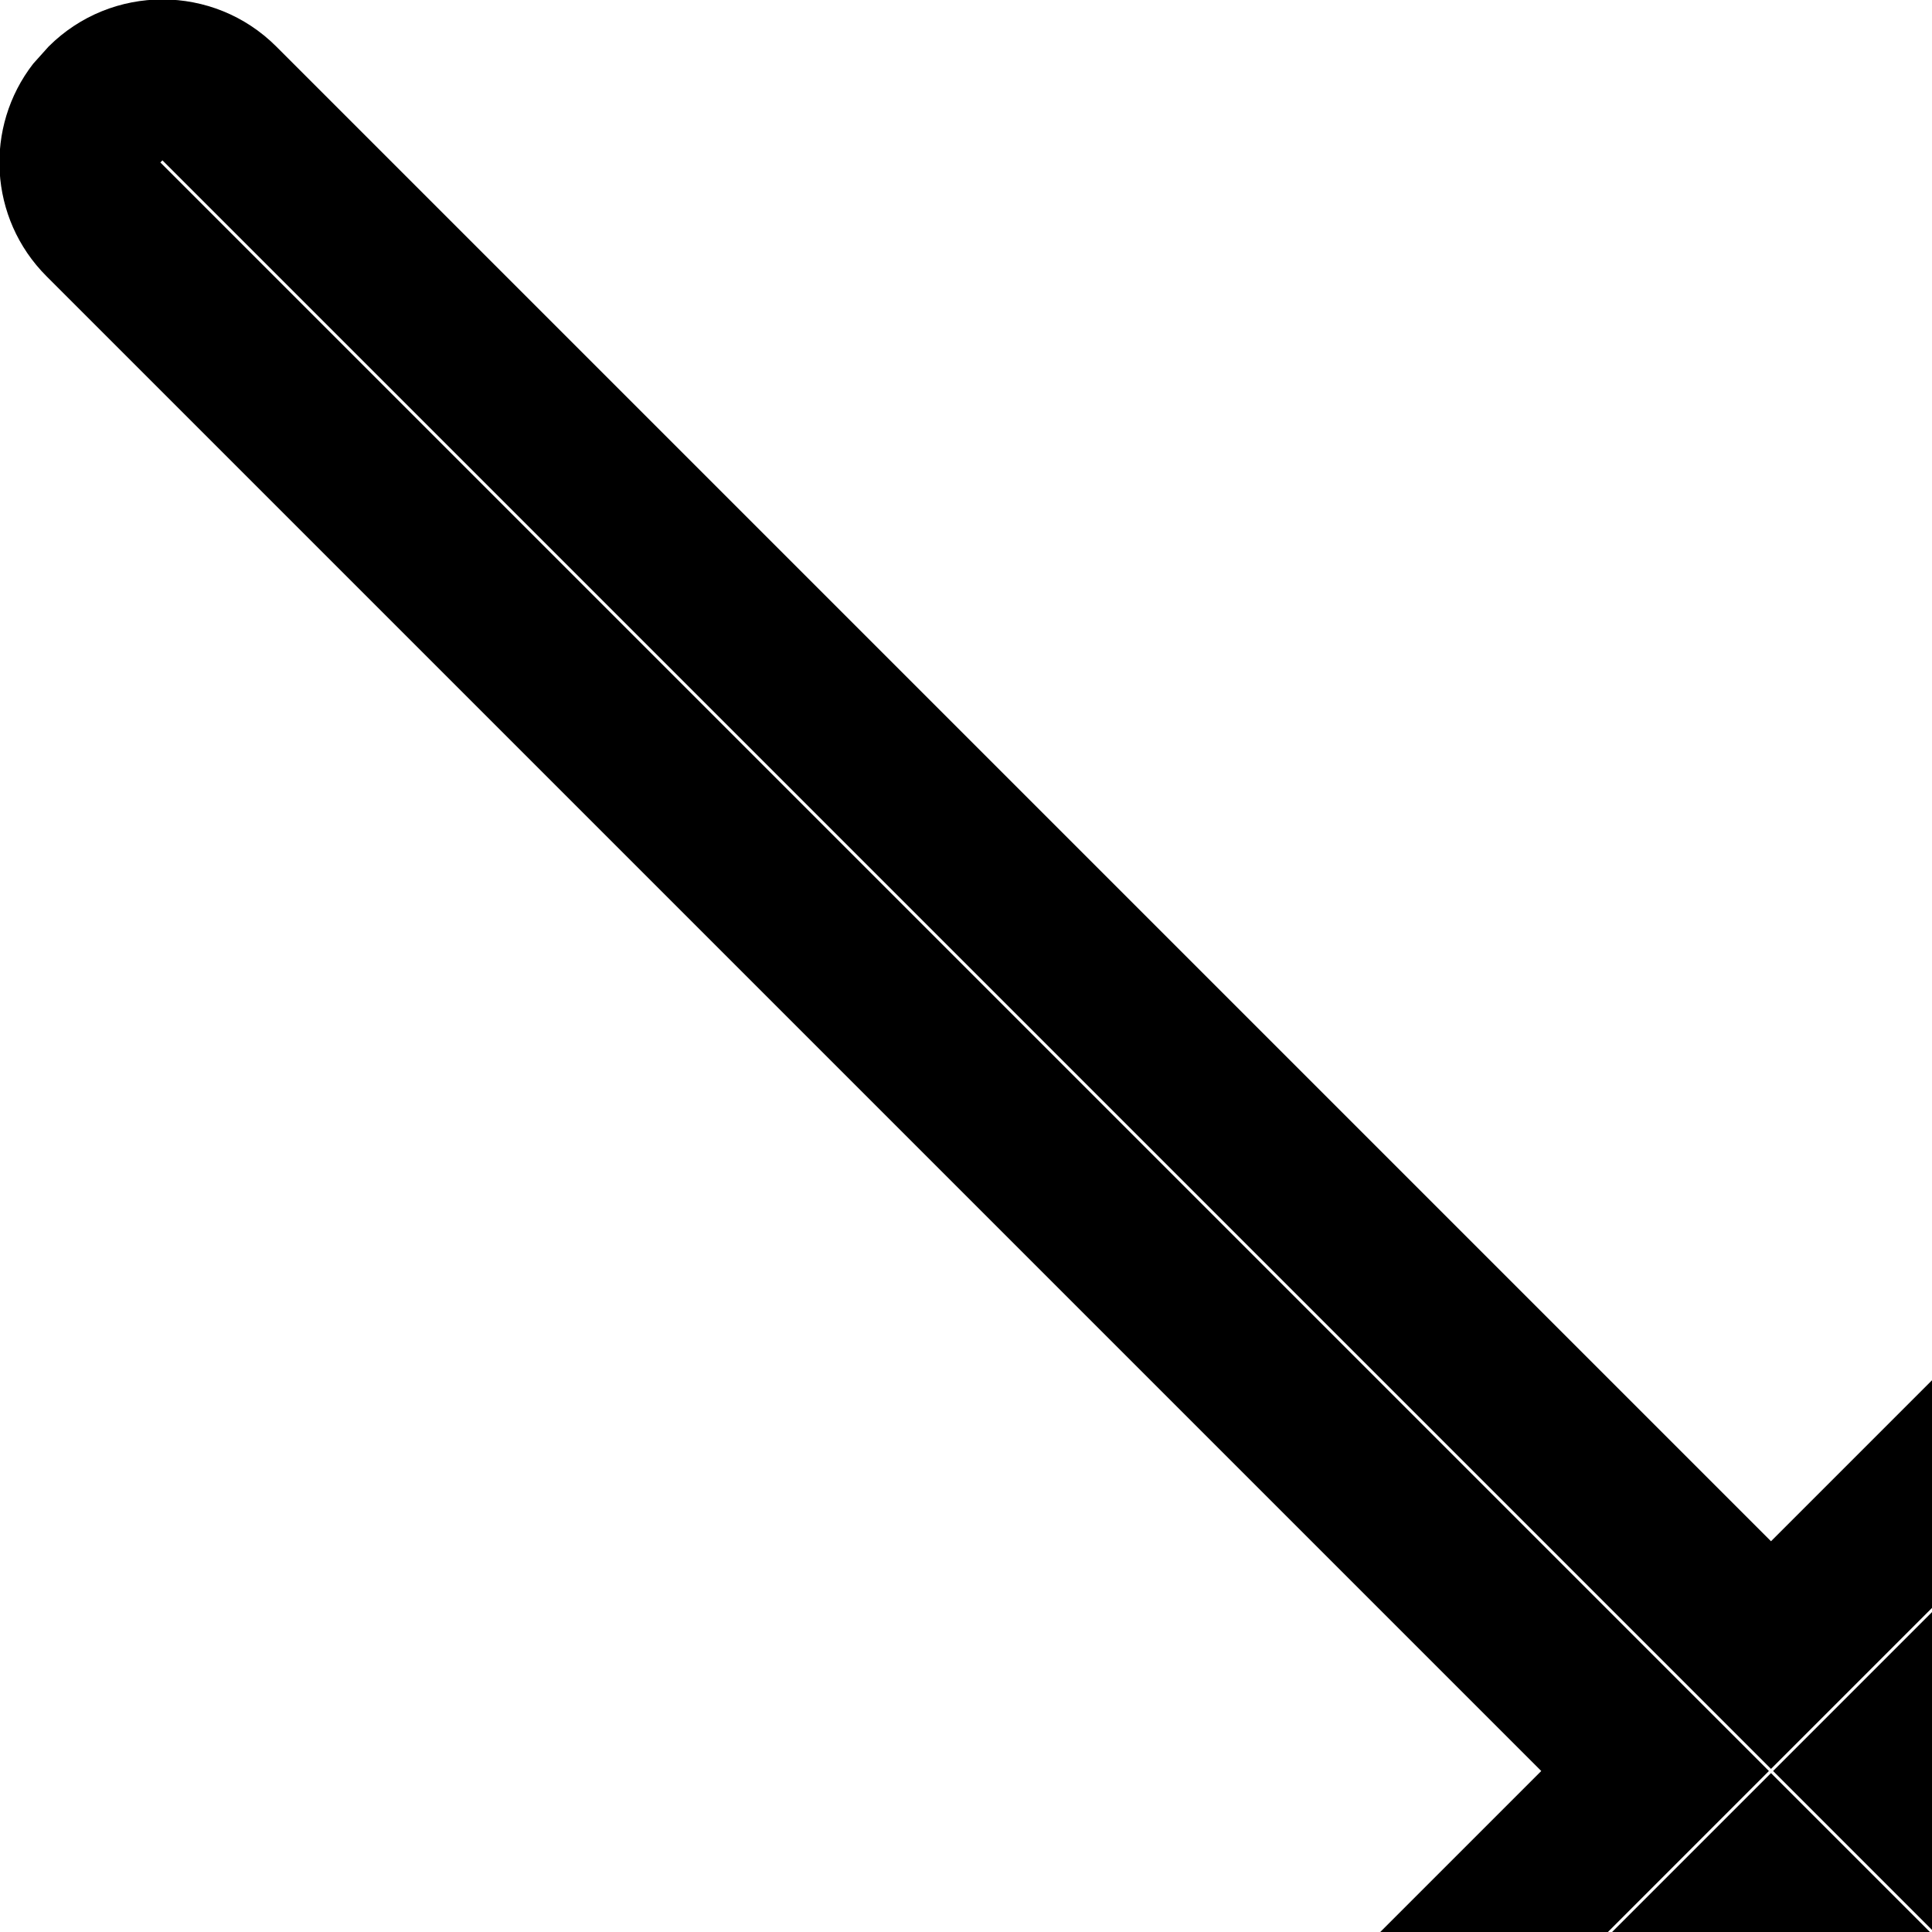
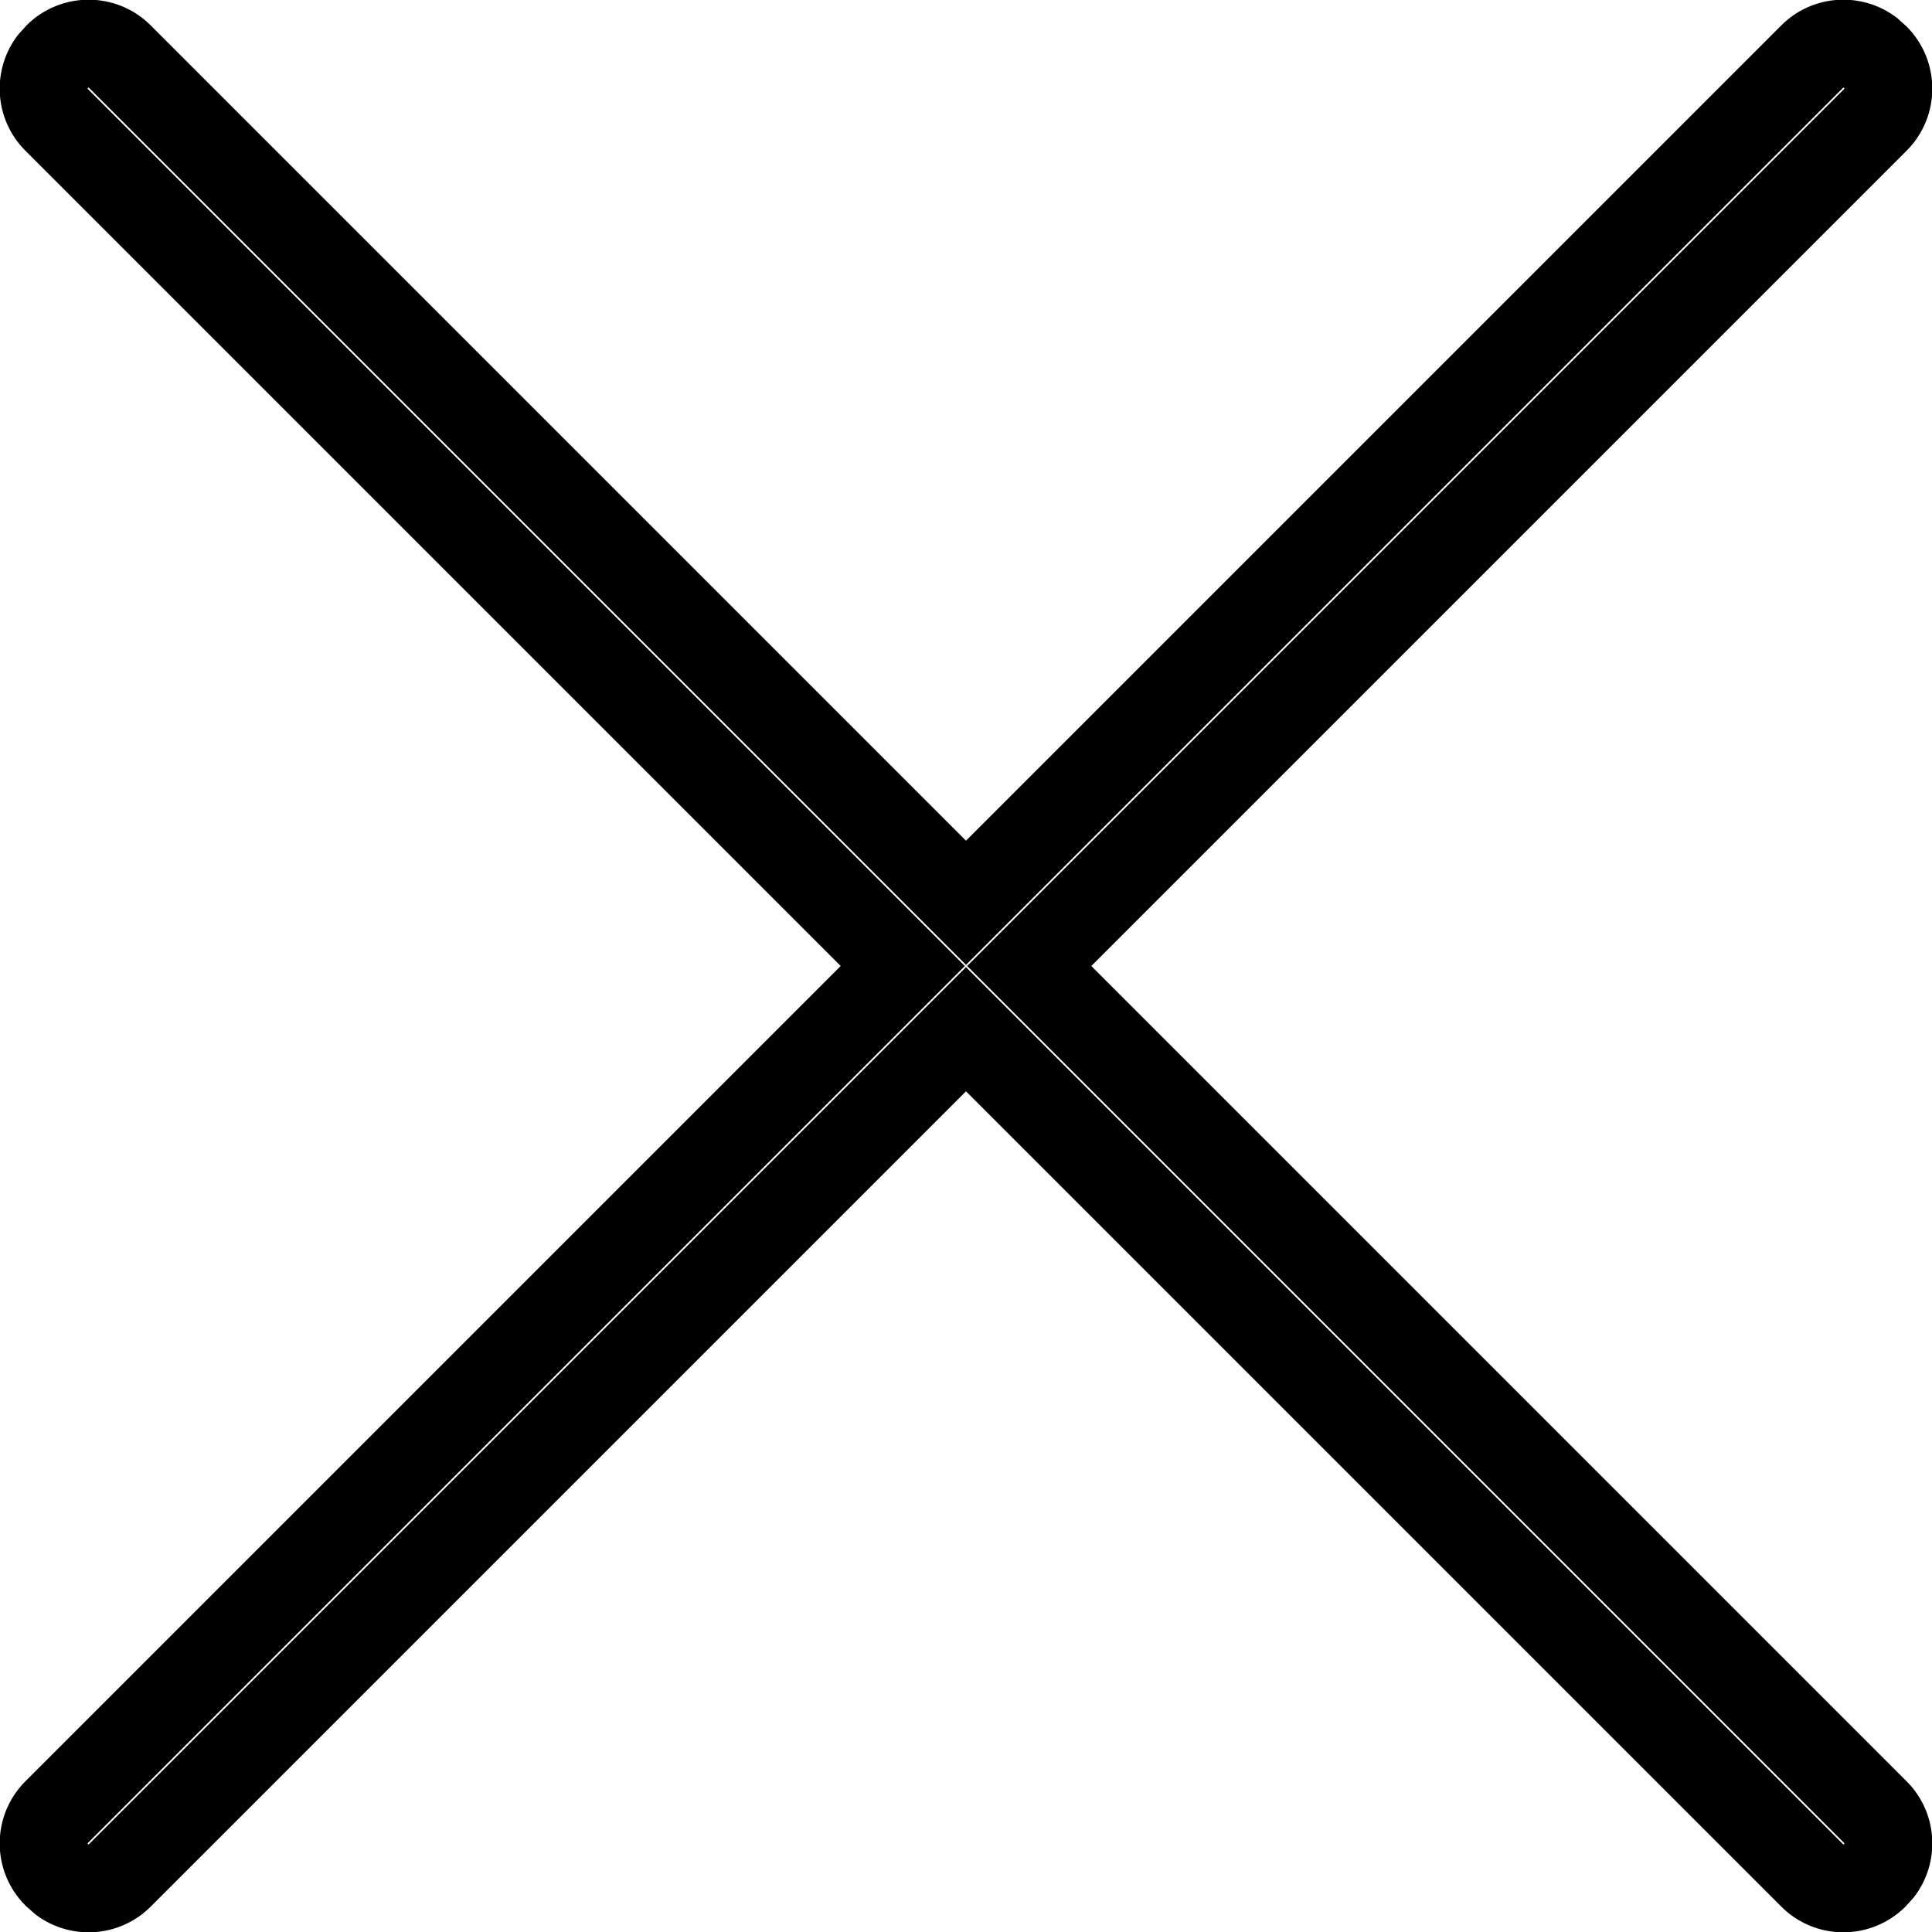
- <svg xmlns="http://www.w3.org/2000/svg" width="12" height="12" viewBox="0 0 12 12" version="1.1">
+ <svg xmlns="http://www.w3.org/2000/svg" width="12" height="12" viewBox="0 0 22 22" version="1.1">
  <g id="icons" stroke="none" stroke-width="1" fill="none" fill-rule="evenodd">
    <g id="ui-gambling-website-lined-icnos-casinoshunter" transform="translate(-869, -159)" fill="currentColor" fill-rule="nonzero">
      <g id="square-filled" transform="translate(50, 120)">
        <path d="M820.716,39.289 L830,48.573 L839.284,39.289 C839.644,38.929 840.211,38.901 840.604,39.206 L840.711,39.302 C841.101,39.693 841.101,40.326 840.711,40.716 L831.427,50 L840.711,59.284 C841.071,59.644 841.099,60.211 840.794,60.604 L840.698,60.711 C840.307,61.101 839.674,61.101 839.284,60.711 L830,51.427 L820.716,60.711 C820.356,61.071 819.789,61.099 819.396,60.794 L819.289,60.698 C818.899,60.307 818.899,59.674 819.289,59.284 L828.573,50 L819.289,40.716 C818.929,40.356 818.901,39.789 819.206,39.396 L819.302,39.289 C819.693,38.899 820.326,38.899 820.716,39.289 Z M819.996,40.009 L829.987,50 L819.996,59.991 L820.009,60.004 L830,50.013 L839.991,60.004 L840.004,59.991 L830.013,50 L840.004,40.009 L839.991,39.996 L830,49.987 L820.009,39.996 L819.996,40.009 Z" id="cancel">

</path>
      </g>
    </g>
  </g>
</svg>
